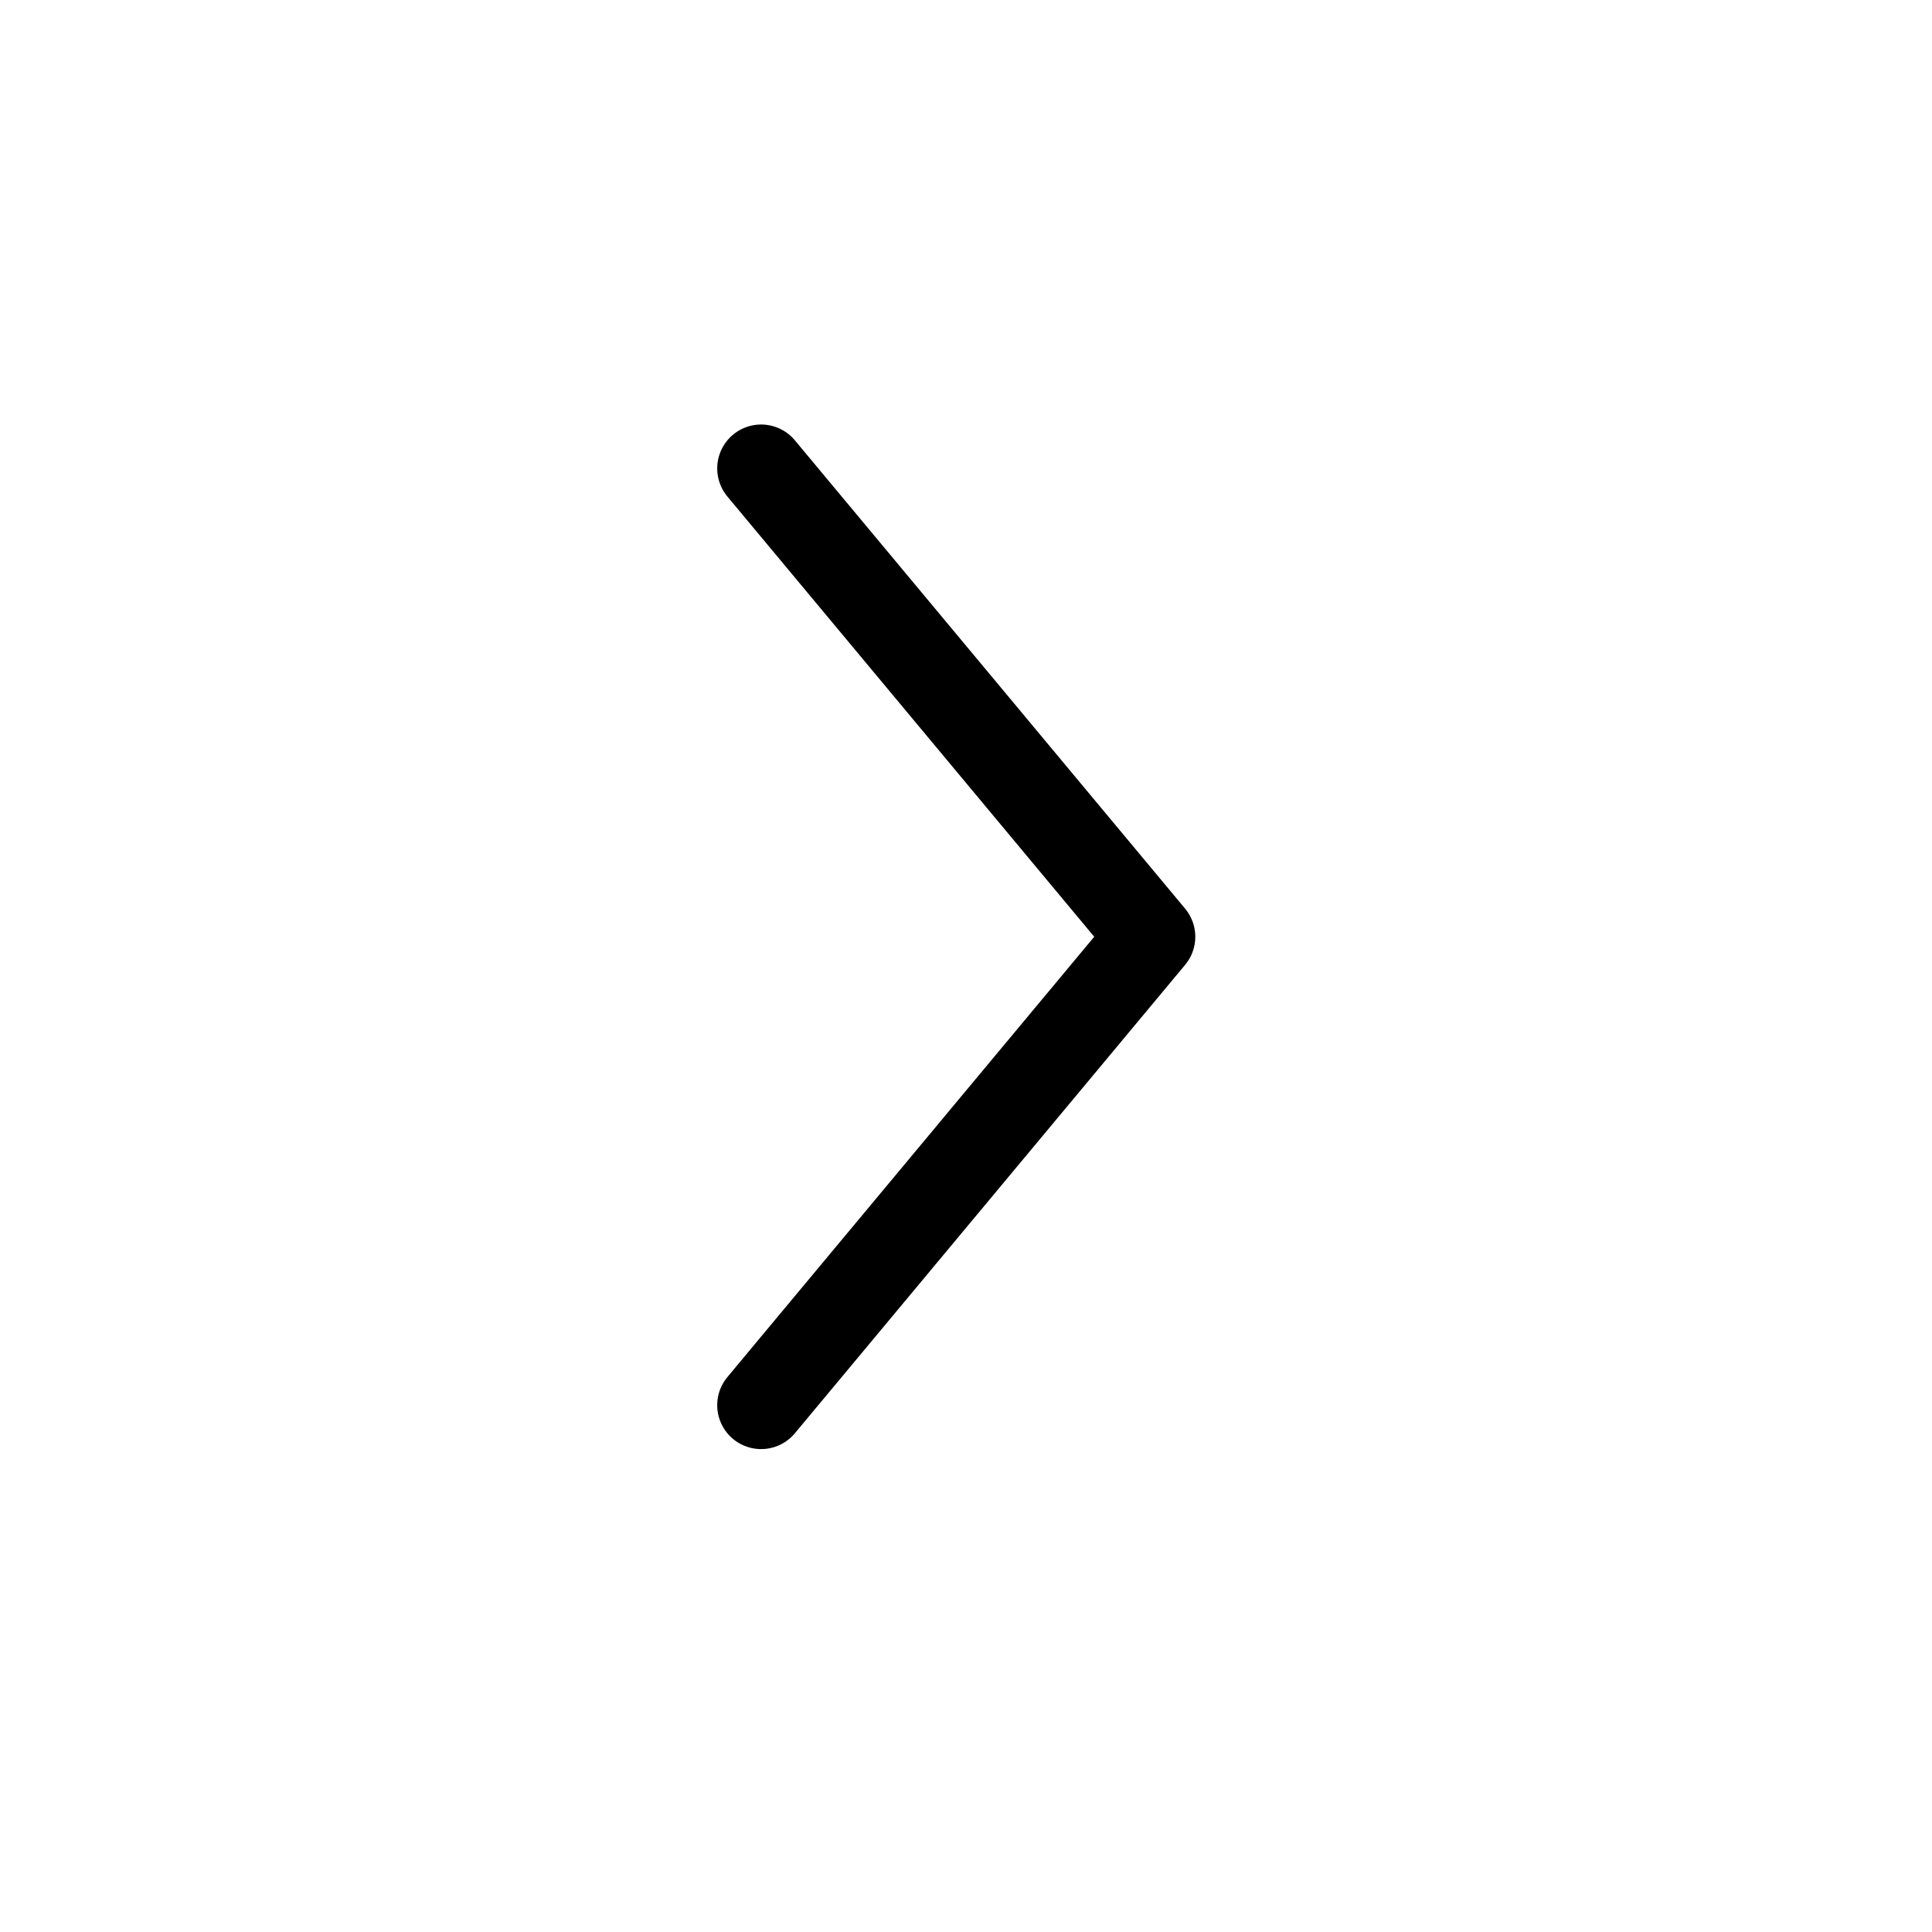
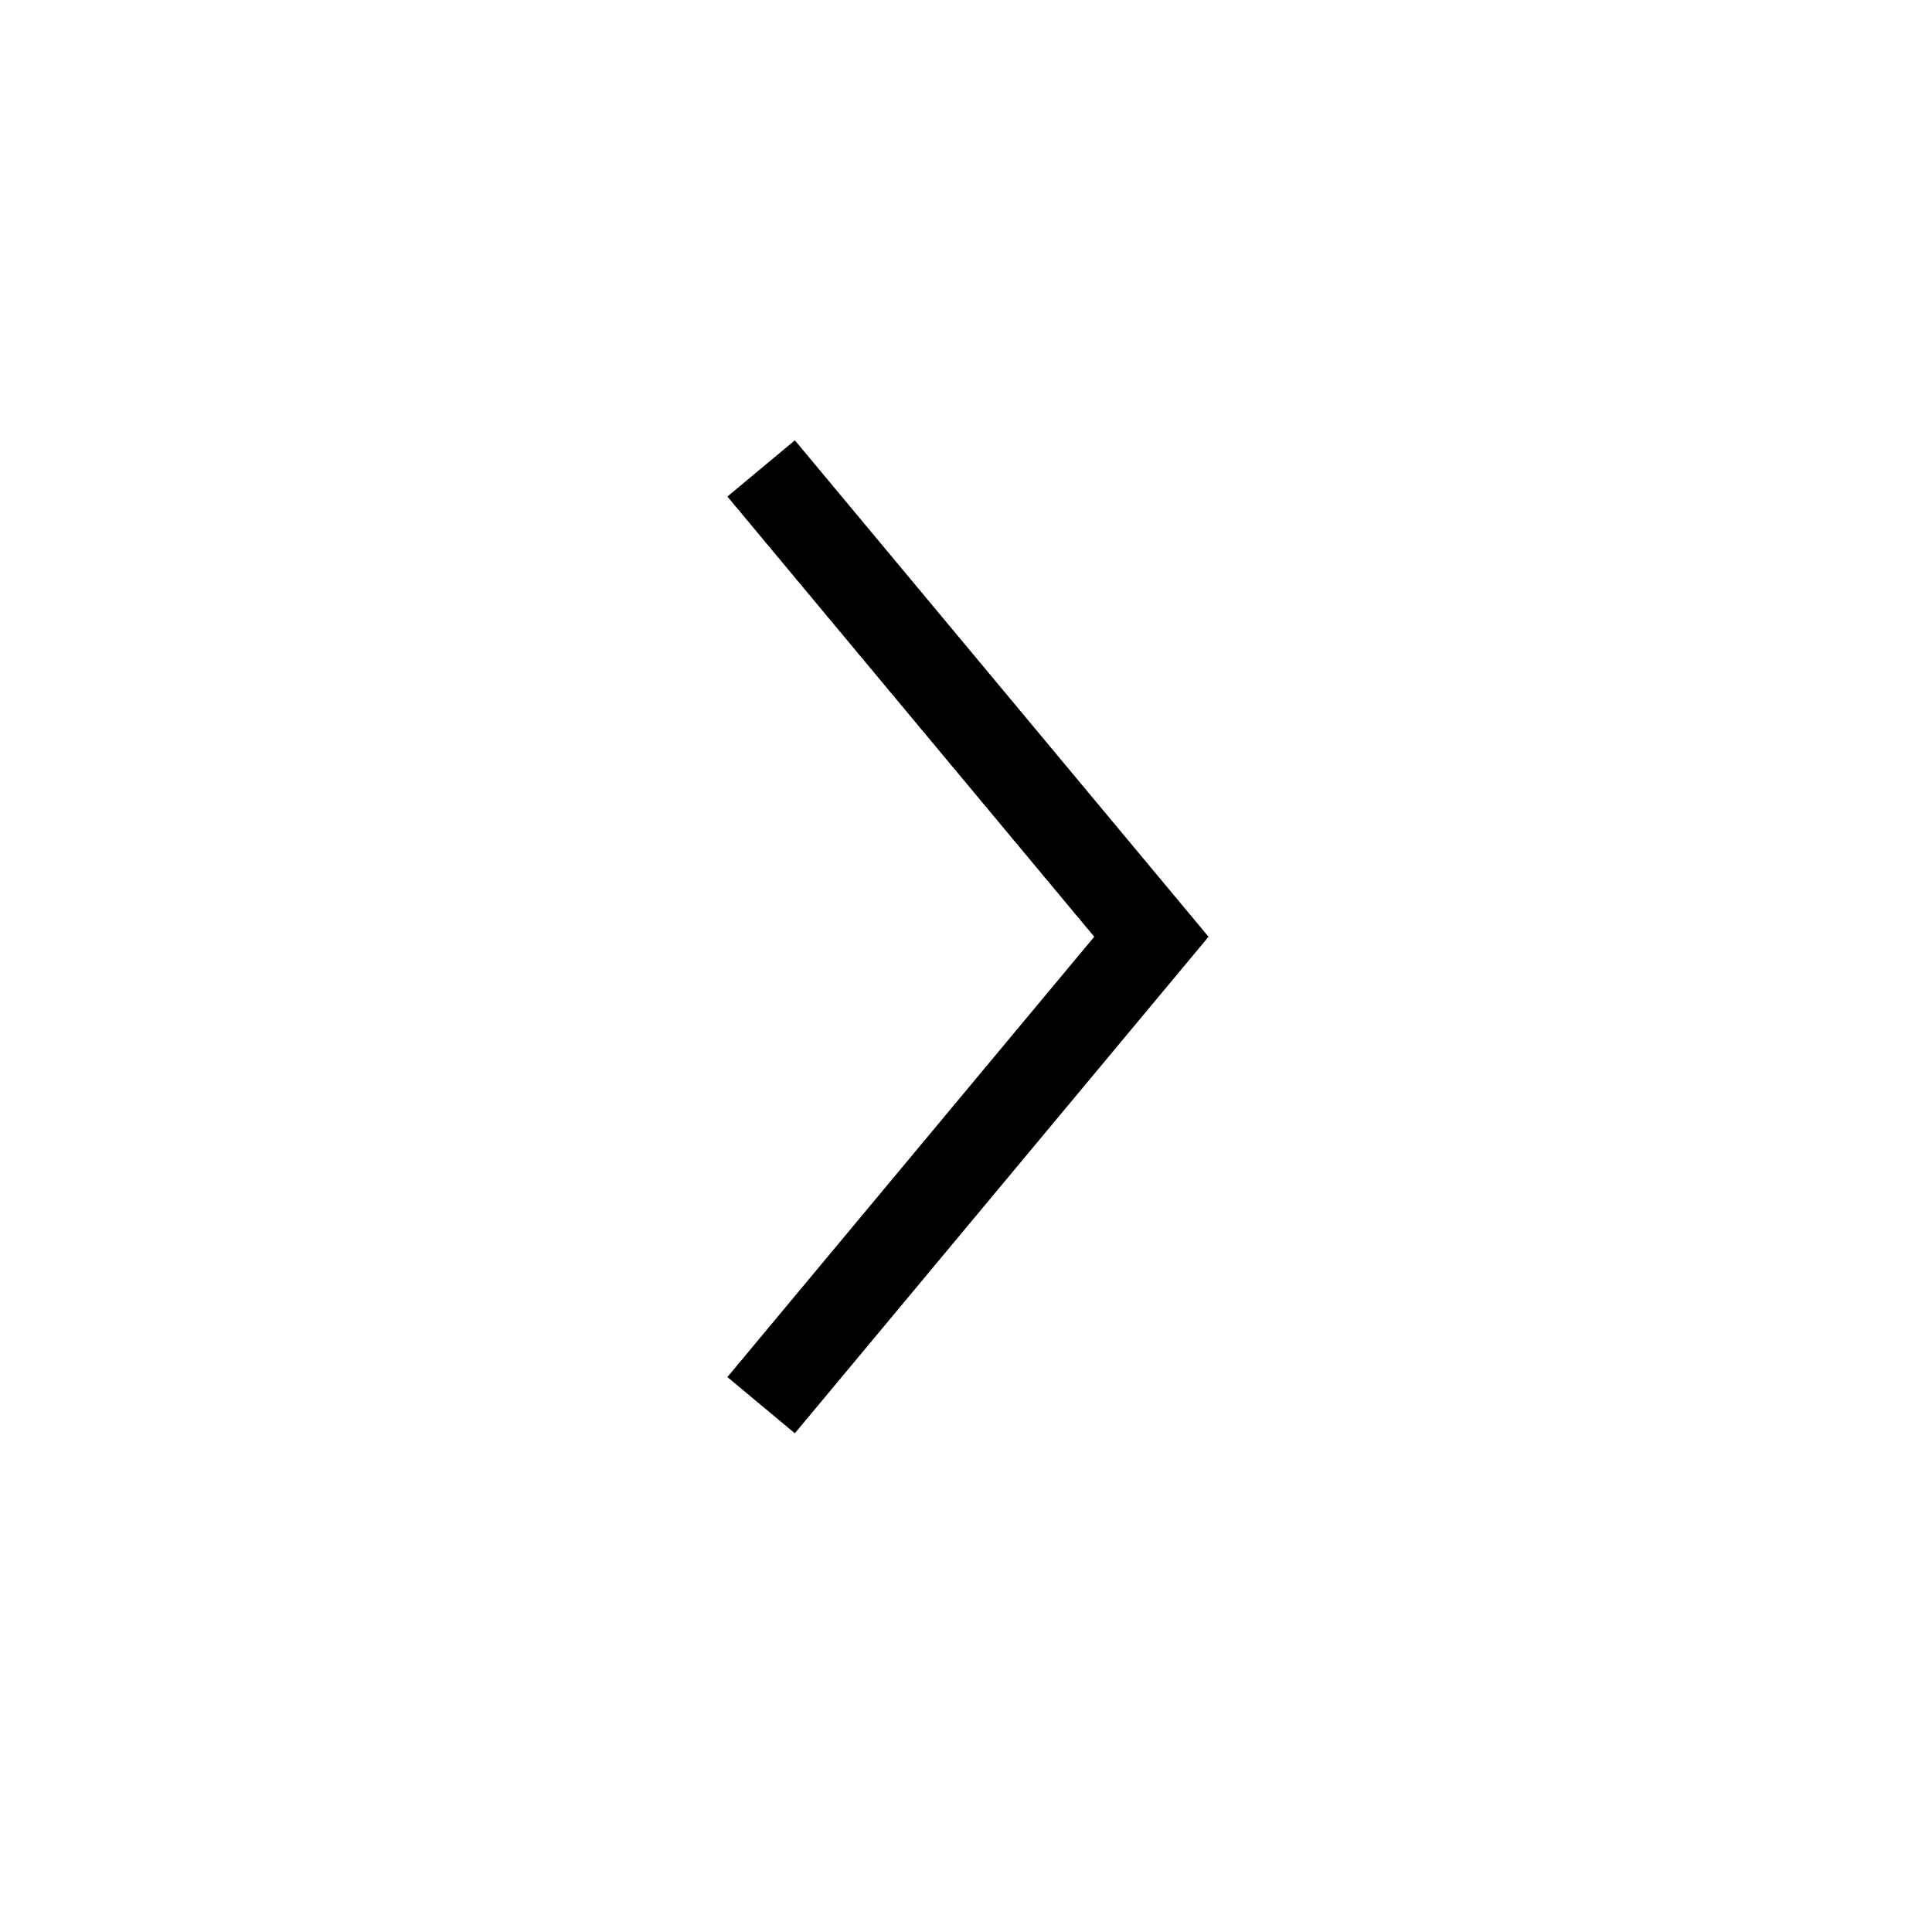
<svg xmlns="http://www.w3.org/2000/svg" width="22" height="22" viewBox="0 0 22 22" fill="none">
  <g id="Img">
-     <path id="Vector" d="M8.667 5.334L13.111 10.667L8.667 16.001" stroke="black" strokeWidth="1.333" stroke-miterlimit="10" stroke-linecap="round" stroke-linejoin="round" />
+     <path id="Vector" d="M8.667 5.334L13.111 10.667L8.667 16.001" stroke="black" strokeWidth="1.333" strokeMiterlimit="10" strokeLinecap="round" strokeLinejoin="round" />
  </g>
</svg>
